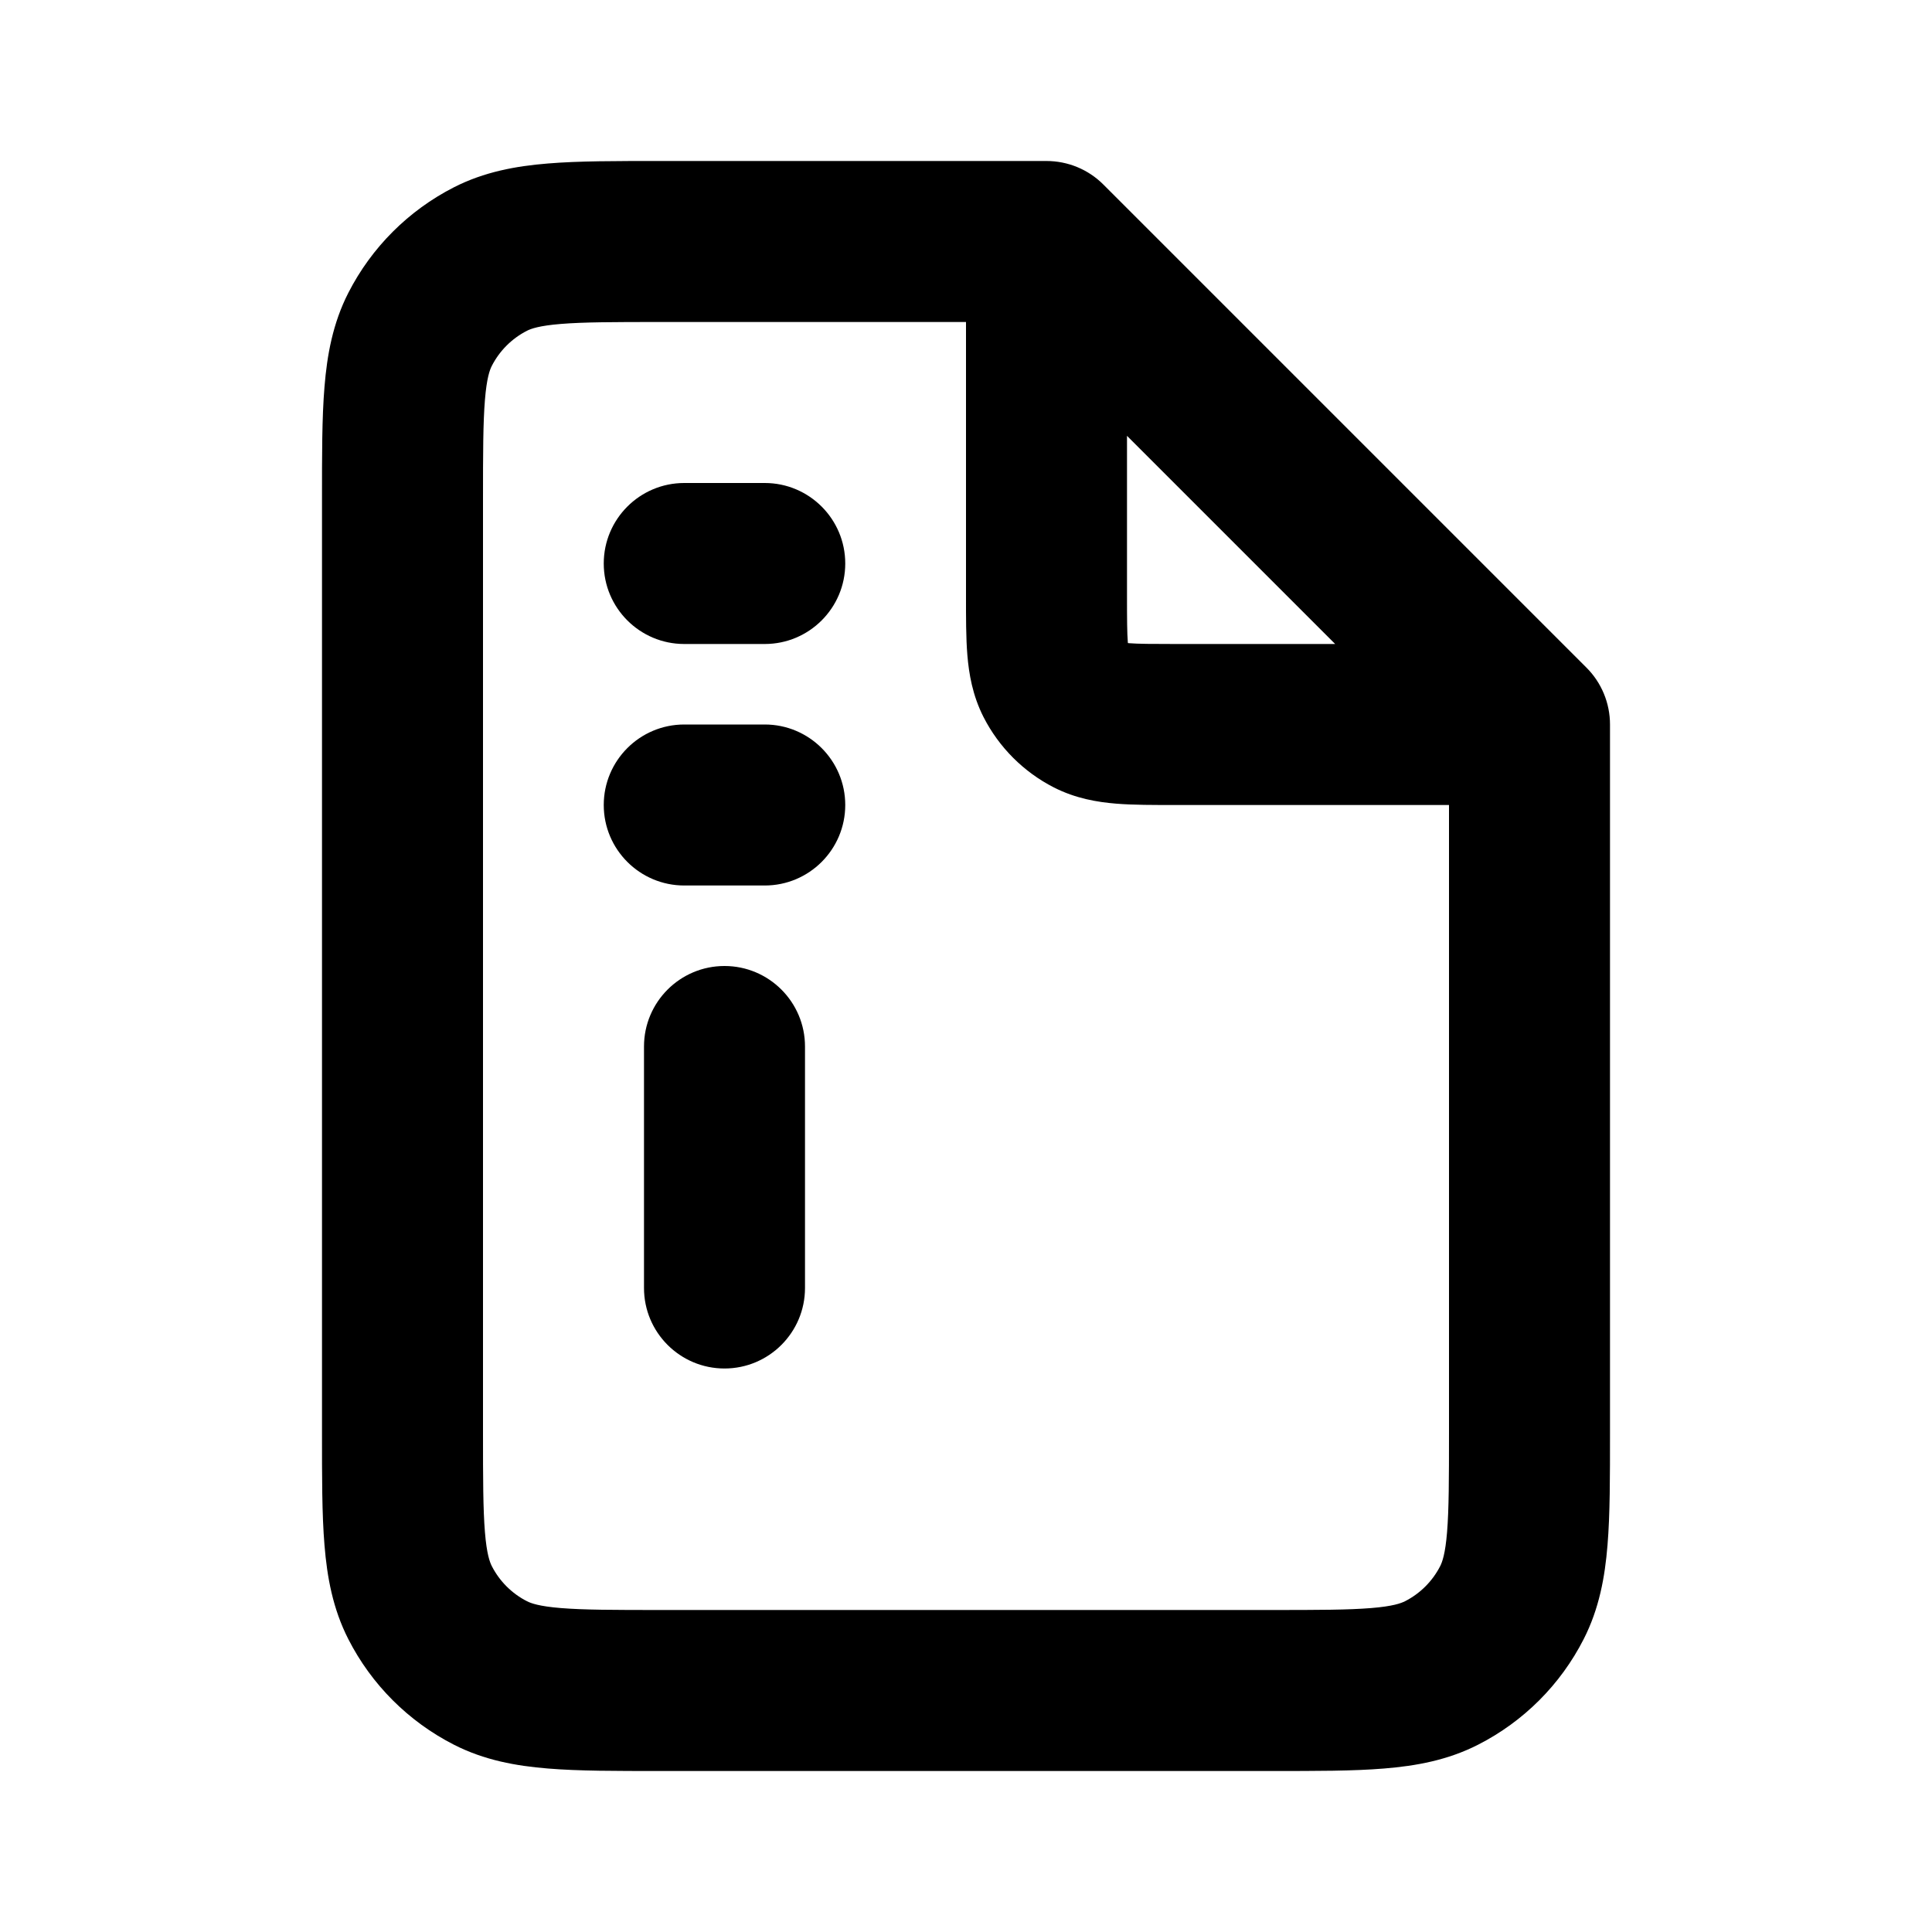
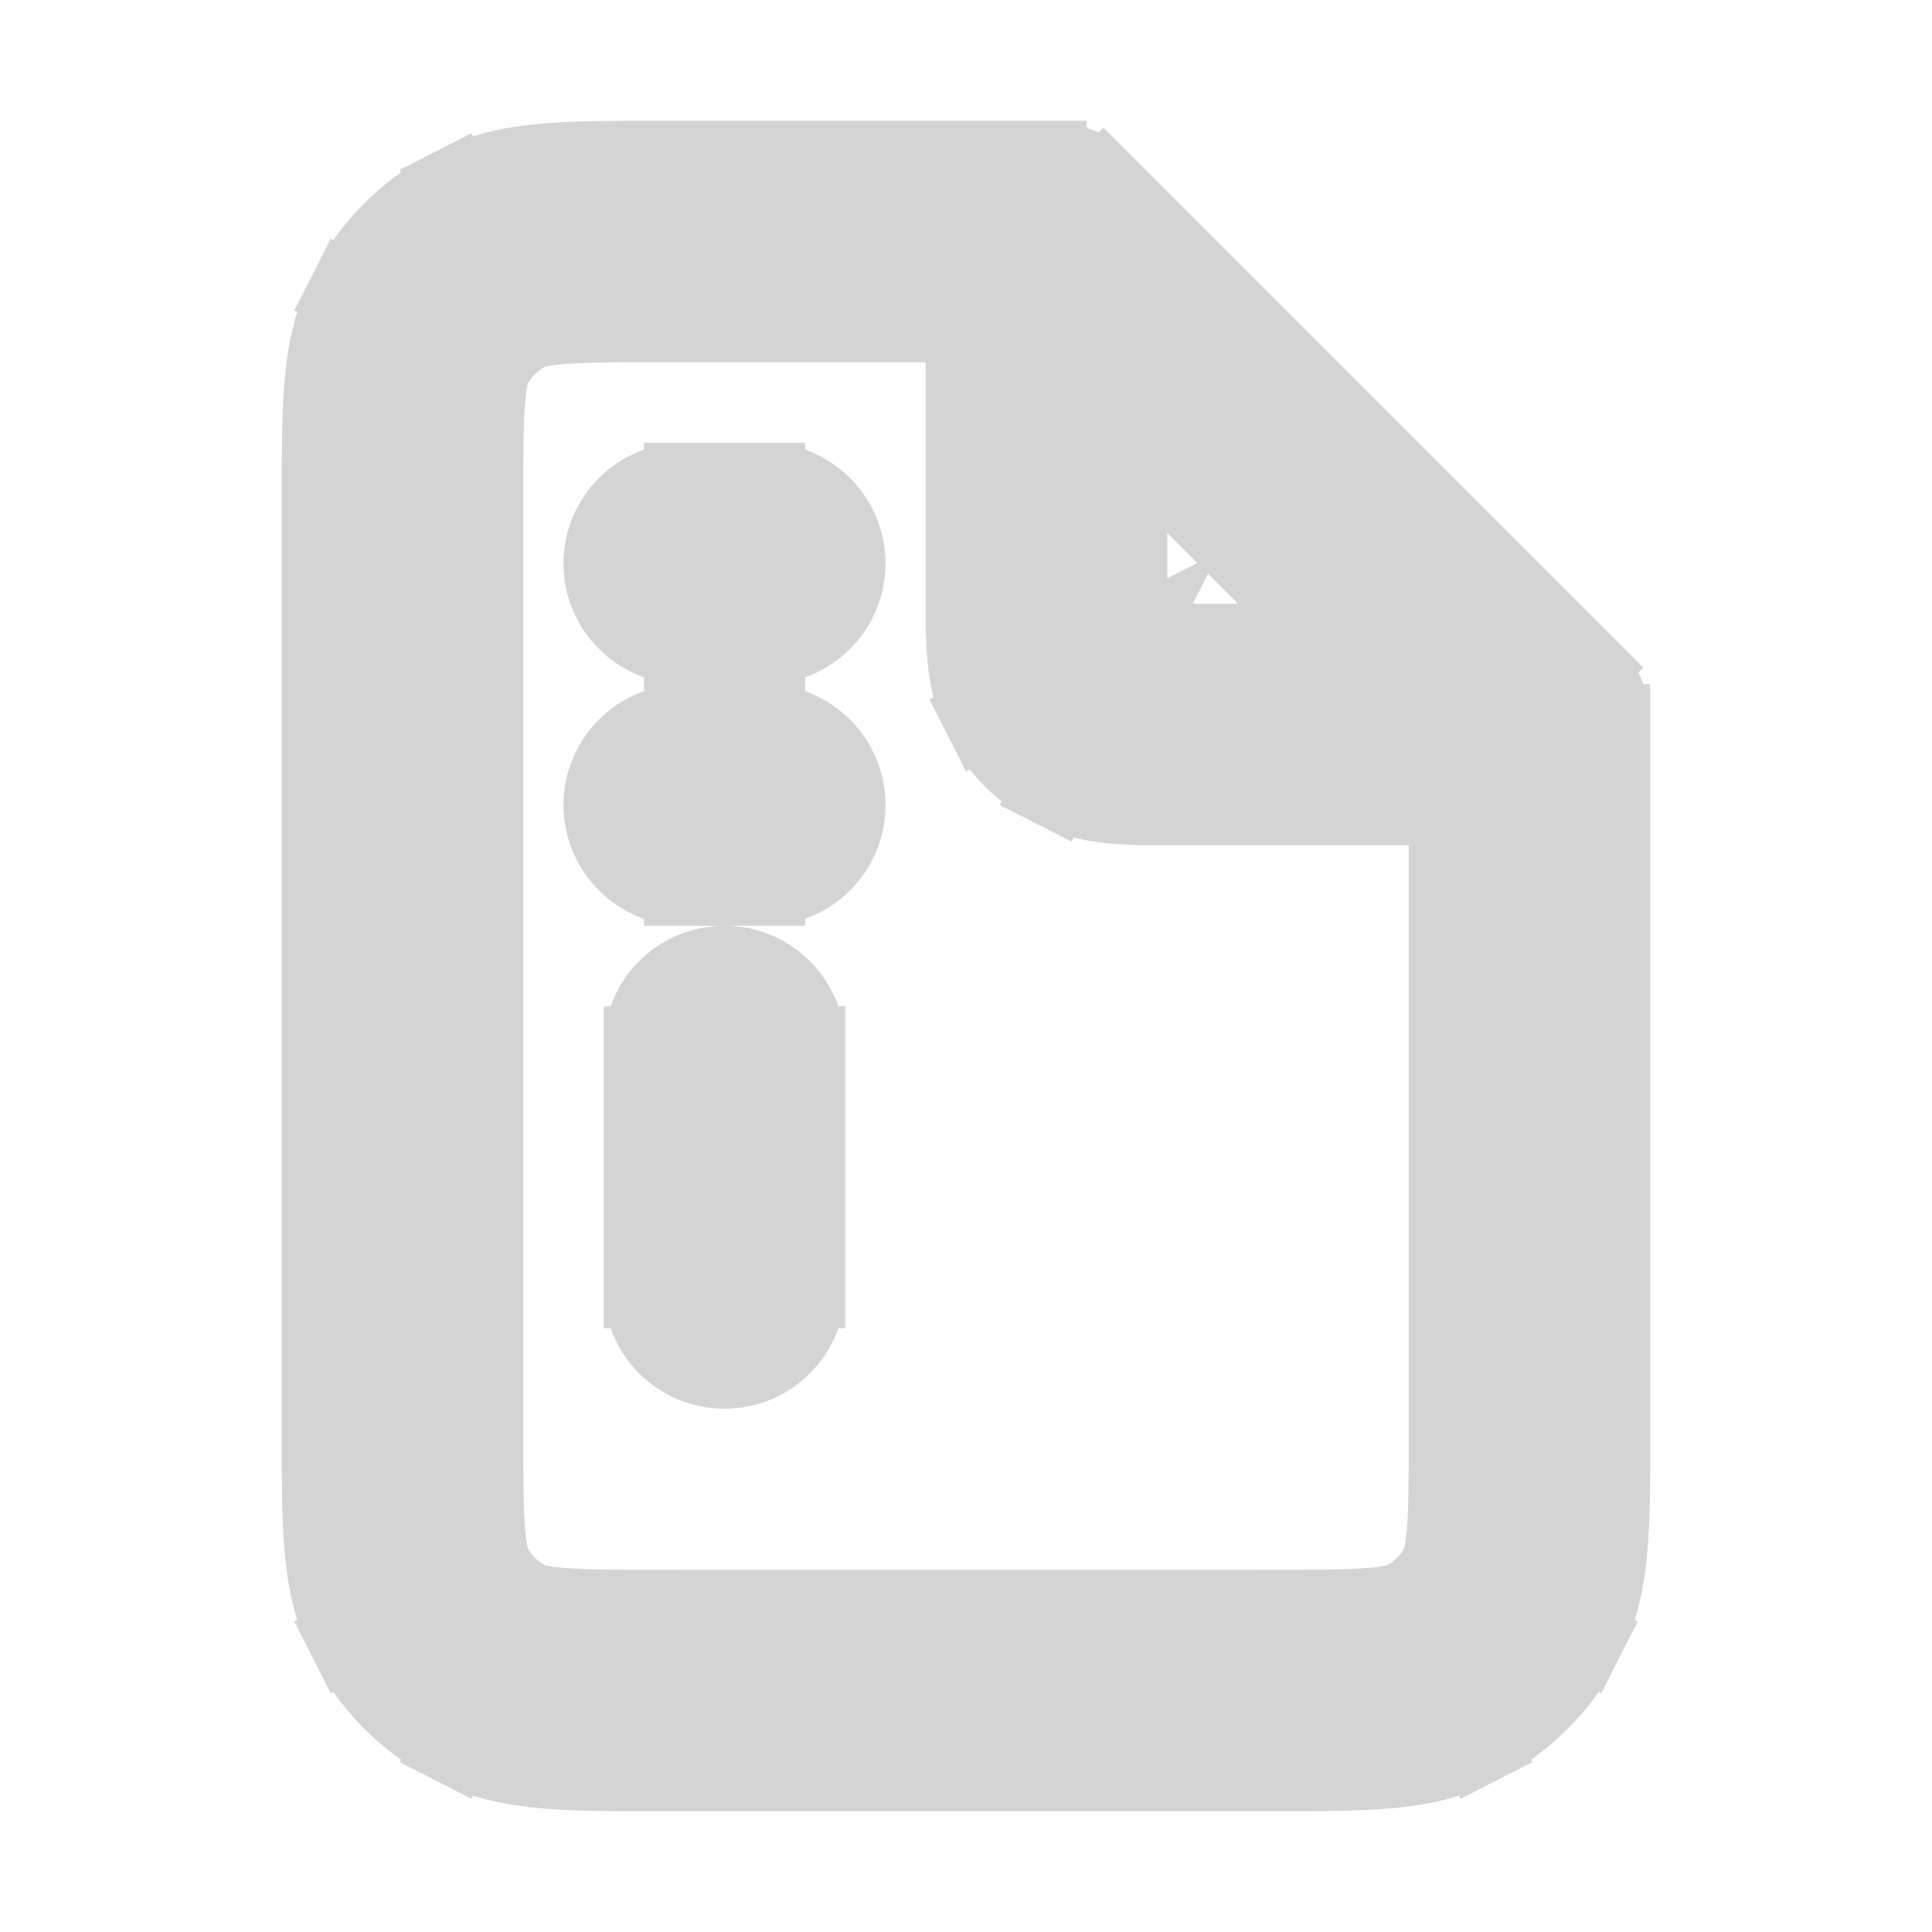
- <svg xmlns="http://www.w3.org/2000/svg" width="800px" height="800px" viewBox="0 0 24 24" fill="#D4D4D4">
-   <path d="M13 3L13.707 2.293C13.52 2.105 13.265 2 13 2V3ZM19 9H20C20 8.735 19.895 8.48 19.707 8.293L19 9ZM13.109 8.454L14 8V8L13.109 8.454ZM13.546 8.891L14 8L13.546 8.891ZM10 13C10 12.448 9.552 12 9 12C8.448 12 8 12.448 8 13H10ZM8 16C8 16.552 8.448 17 9 17C9.552 17 10 16.552 10 16H8ZM8.5 9C7.948 9 7.5 9.448 7.5 10C7.5 10.552 7.948 11 8.5 11V9ZM9.5 11C10.052 11 10.5 10.552 10.5 10C10.5 9.448 10.052 9 9.5 9V11ZM8.5 6C7.948 6 7.5 6.448 7.5 7C7.5 7.552 7.948 8 8.5 8V6ZM9.5 8C10.052 8 10.5 7.552 10.5 7C10.5 6.448 10.052 6 9.5 6V8ZM17.908 20.782L17.454 19.891L17.454 19.891L17.908 20.782ZM18.782 19.908L19.673 20.362L18.782 19.908ZM5.218 19.908L4.327 20.362H4.327L5.218 19.908ZM6.092 20.782L6.546 19.891L6.546 19.891L6.092 20.782ZM6.092 3.218L5.638 2.327L5.638 2.327L6.092 3.218ZM5.218 4.092L4.327 3.638L4.327 3.638L5.218 4.092ZM12 3V7.4H14V3H12ZM14.6 10H19V8H14.6V10ZM12 7.4C12 7.664 11.999 7.921 12.017 8.138C12.036 8.367 12.08 8.637 12.218 8.908L14 8C14.029 8.058 14.019 8.08 14.01 7.975C14.001 7.859 14 7.697 14 7.4H12ZM14.6 8C14.303 8 14.141 7.999 14.025 7.99C13.92 7.981 13.943 7.971 14 8L13.092 9.782C13.363 9.92 13.633 9.964 13.862 9.983C14.079 10.001 14.336 10 14.6 10V8ZM12.218 8.908C12.41 9.284 12.716 9.59 13.092 9.782L14 8V8L12.218 8.908ZM8 13V16H10V13H8ZM8.5 11H9.5V9H8.5V11ZM8.5 8H9.5V6H8.5V8ZM13 2H8.2V4H13V2ZM4 6.2V17.8H6V6.2H4ZM8.2 22H15.8V20H8.2V22ZM20 17.8V9H18V17.8H20ZM19.707 8.293L13.707 2.293L12.293 3.707L18.293 9.707L19.707 8.293ZM15.8 22C16.344 22 16.811 22.001 17.195 21.969C17.59 21.937 17.984 21.866 18.362 21.673L17.454 19.891C17.404 19.916 17.304 19.954 17.032 19.976C16.749 19.999 16.377 20 15.8 20V22ZM18 17.8C18 18.377 17.999 18.749 17.976 19.032C17.954 19.304 17.916 19.404 17.891 19.454L19.673 20.362C19.866 19.984 19.937 19.59 19.969 19.195C20.001 18.811 20 18.344 20 17.8H18ZM18.362 21.673C18.927 21.385 19.385 20.927 19.673 20.362L17.891 19.454C17.795 19.642 17.642 19.795 17.454 19.891L18.362 21.673ZM4 17.8C4 18.344 3.999 18.811 4.031 19.195C4.063 19.59 4.134 19.984 4.327 20.362L6.109 19.454C6.084 19.404 6.046 19.304 6.024 19.032C6.001 18.749 6 18.377 6 17.8H4ZM8.2 20C7.623 20 7.251 19.999 6.968 19.976C6.696 19.954 6.595 19.916 6.546 19.891L5.638 21.673C6.016 21.866 6.41 21.937 6.805 21.969C7.189 22.001 7.656 22 8.2 22V20ZM4.327 20.362C4.615 20.927 5.074 21.385 5.638 21.673L6.546 19.891C6.358 19.795 6.205 19.642 6.109 19.454L4.327 20.362ZM8.2 2C7.656 2 7.189 1.999 6.805 2.031C6.41 2.063 6.016 2.134 5.638 2.327L6.546 4.109C6.595 4.084 6.696 4.046 6.968 4.024C7.251 4.001 7.623 4 8.2 4V2ZM6 6.2C6 5.623 6.001 5.251 6.024 4.968C6.046 4.696 6.084 4.595 6.109 4.546L4.327 3.638C4.134 4.016 4.063 4.41 4.031 4.805C3.999 5.189 4 5.656 4 6.2H6ZM5.638 2.327C5.074 2.615 4.615 3.074 4.327 3.638L6.109 4.546C6.205 4.358 6.358 4.205 6.546 4.109L5.638 2.327Z" fill="#000000" />
+ <svg xmlns="http://www.w3.org/2000/svg" width="800px" height="800px" viewBox="0 0 24 24" fill="none" stroke="#D4D4D4">
+   <g id="SVGRepo_bgCarrier" stroke-width="0" />
+   <g id="SVGRepo_tracerCarrier" stroke-linecap="round" stroke-linejoin="round" />
+   <g id="SVGRepo_iconCarrier">
+     <path d="M13 3L13.707 2.293C13.52 2.105 13.265 2 13 2V3ZM19 9H20C20 8.735 19.895 8.48 19.707 8.293L19 9ZM13.109 8.454L14 8V8L13.109 8.454ZM13.546 8.891L14 8L13.546 8.891ZM10 13C10 12.448 9.552 12 9 12C8.448 12 8 12.448 8 13H10ZM8 16C8 16.552 8.448 17 9 17C9.552 17 10 16.552 10 16H8ZM8.5 9C7.948 9 7.5 9.448 7.5 10C7.5 10.552 7.948 11 8.5 11V9ZM9.5 11C10.052 11 10.5 10.552 10.5 10C10.5 9.448 10.052 9 9.5 9V11ZM8.5 6C7.948 6 7.5 6.448 7.5 7C7.5 7.552 7.948 8 8.5 8V6ZM9.5 8C10.052 8 10.5 7.552 10.5 7C10.5 6.448 10.052 6 9.5 6V8ZM17.908 20.782L17.454 19.891L17.454 19.891L17.908 20.782ZM18.782 19.908L19.673 20.362L18.782 19.908ZM5.218 19.908L4.327 20.362H4.327L5.218 19.908ZM6.092 20.782L6.546 19.891L6.546 19.891L6.092 20.782ZM6.092 3.218L5.638 2.327L5.638 2.327L6.092 3.218ZM5.218 4.092L4.327 3.638L4.327 3.638L5.218 4.092ZM12 3V7.4H14V3H12ZM14.6 10H19V8H14.6V10ZM12 7.4C12 7.664 11.999 7.921 12.017 8.138C12.036 8.367 12.08 8.637 12.218 8.908L14 8C14.029 8.058 14.019 8.08 14.01 7.975C14.001 7.859 14 7.697 14 7.4H12ZM14.6 8C14.303 8 14.141 7.999 14.025 7.99C13.92 7.981 13.943 7.971 14 8L13.092 9.782C13.363 9.92 13.633 9.964 13.862 9.983C14.079 10.001 14.336 10 14.6 10V8ZM12.218 8.908C12.41 9.284 12.716 9.59 13.092 9.782L14 8V8L12.218 8.908ZM8 13V16H10V13H8ZM8.5 11H9.5V9H8.5V11ZM8.5 8H9.5V6H8.5V8ZM13 2H8.2V4H13V2ZM4 6.2V17.8H6V6.2H4ZM8.2 22H15.8V20H8.2V22ZM20 17.8V9H18V17.8H20ZM19.707 8.293L13.707 2.293L12.293 3.707L18.293 9.707L19.707 8.293ZM15.8 22C16.344 22 16.811 22.001 17.195 21.969C17.59 21.937 17.984 21.866 18.362 21.673L17.454 19.891C17.404 19.916 17.304 19.954 17.032 19.976C16.749 19.999 16.377 20 15.8 20V22ZM18 17.8C18 18.377 17.999 18.749 17.976 19.032C17.954 19.304 17.916 19.404 17.891 19.454L19.673 20.362C19.866 19.984 19.937 19.59 19.969 19.195C20.001 18.811 20 18.344 20 17.8H18ZM18.362 21.673C18.927 21.385 19.385 20.927 19.673 20.362L17.891 19.454C17.795 19.642 17.642 19.795 17.454 19.891L18.362 21.673ZM4 17.8C4 18.344 3.999 18.811 4.031 19.195C4.063 19.59 4.134 19.984 4.327 20.362L6.109 19.454C6.084 19.404 6.046 19.304 6.024 19.032C6.001 18.749 6 18.377 6 17.8H4ZM8.2 20C7.623 20 7.251 19.999 6.968 19.976C6.696 19.954 6.595 19.916 6.546 19.891L5.638 21.673C6.016 21.866 6.41 21.937 6.805 21.969C7.189 22.001 7.656 22 8.2 22V20ZM4.327 20.362C4.615 20.927 5.074 21.385 5.638 21.673L6.546 19.891C6.358 19.795 6.205 19.642 6.109 19.454L4.327 20.362ZM8.2 2C7.656 2 7.189 1.999 6.805 2.031C6.41 2.063 6.016 2.134 5.638 2.327L6.546 4.109C6.595 4.084 6.696 4.046 6.968 4.024C7.251 4.001 7.623 4 8.2 4V2ZM6 6.2C6 5.623 6.001 5.251 6.024 4.968C6.046 4.696 6.084 4.595 6.109 4.546L4.327 3.638C4.134 4.016 4.063 4.41 4.031 4.805C3.999 5.189 4 5.656 4 6.2H6ZM5.638 2.327C5.074 2.615 4.615 3.074 4.327 3.638L6.109 4.546C6.205 4.358 6.358 4.205 6.546 4.109L5.638 2.327Z" fill="#D4D4D4" />
+   </g>
</svg>
